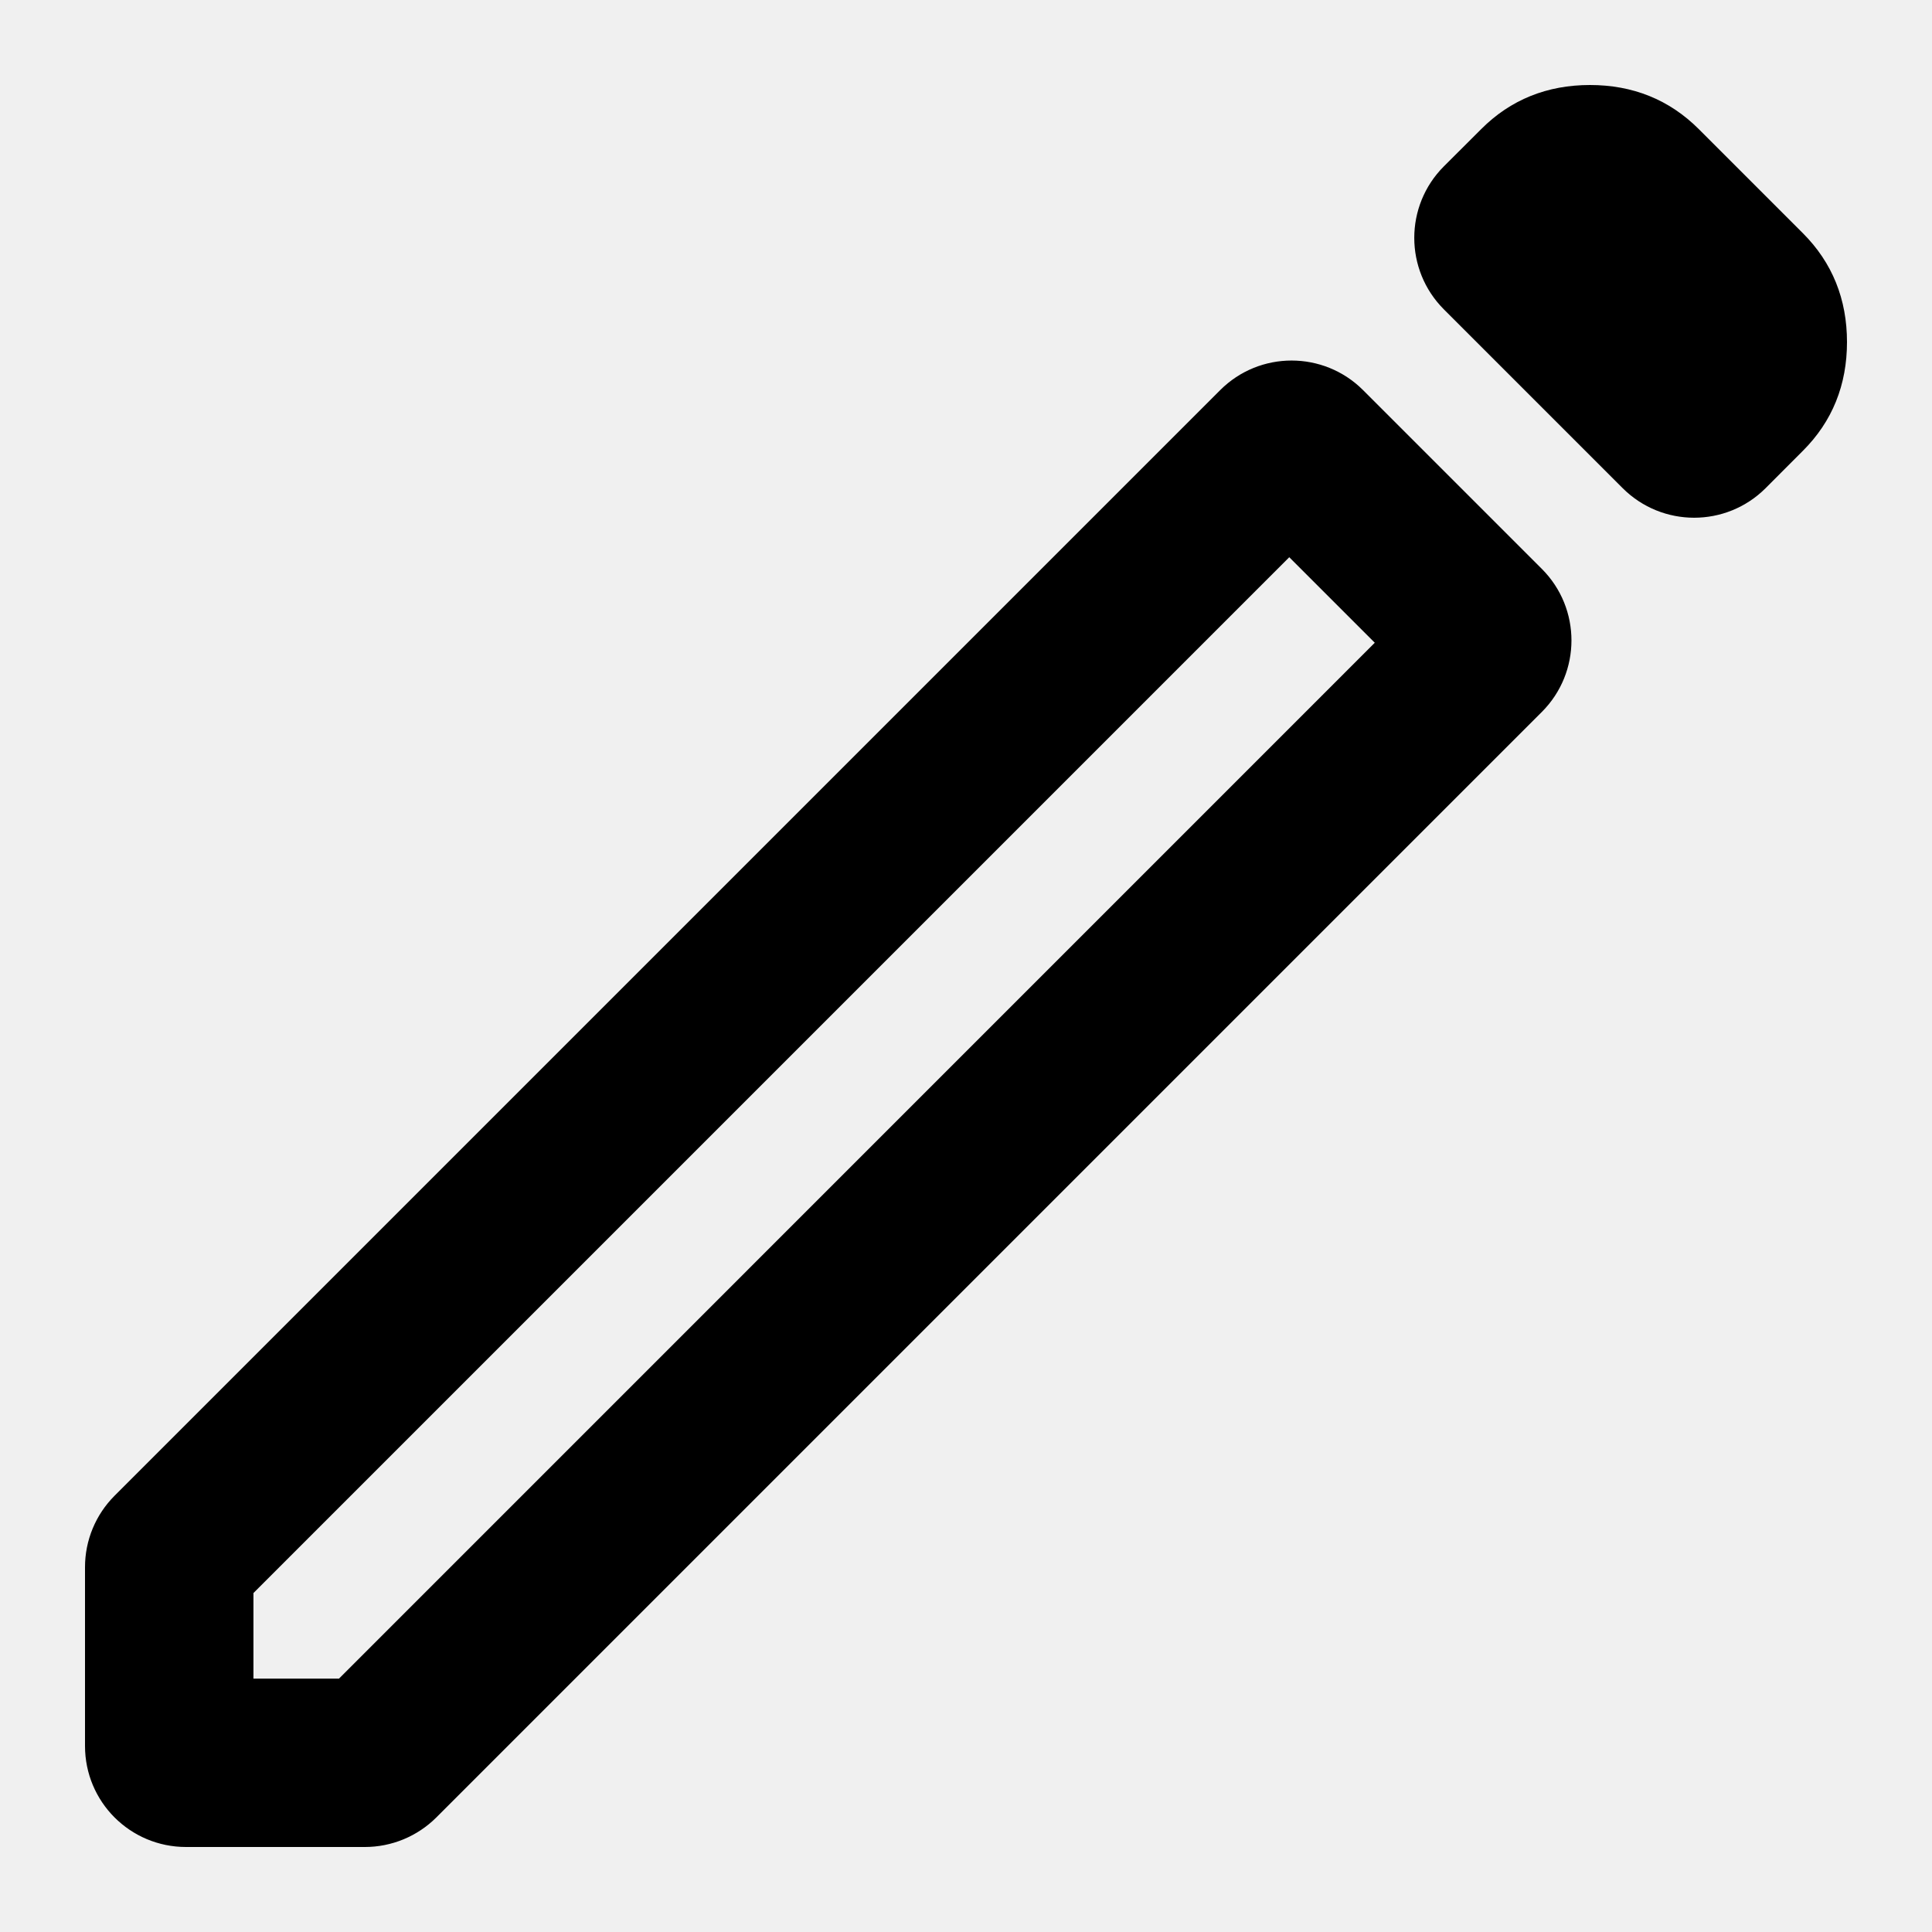
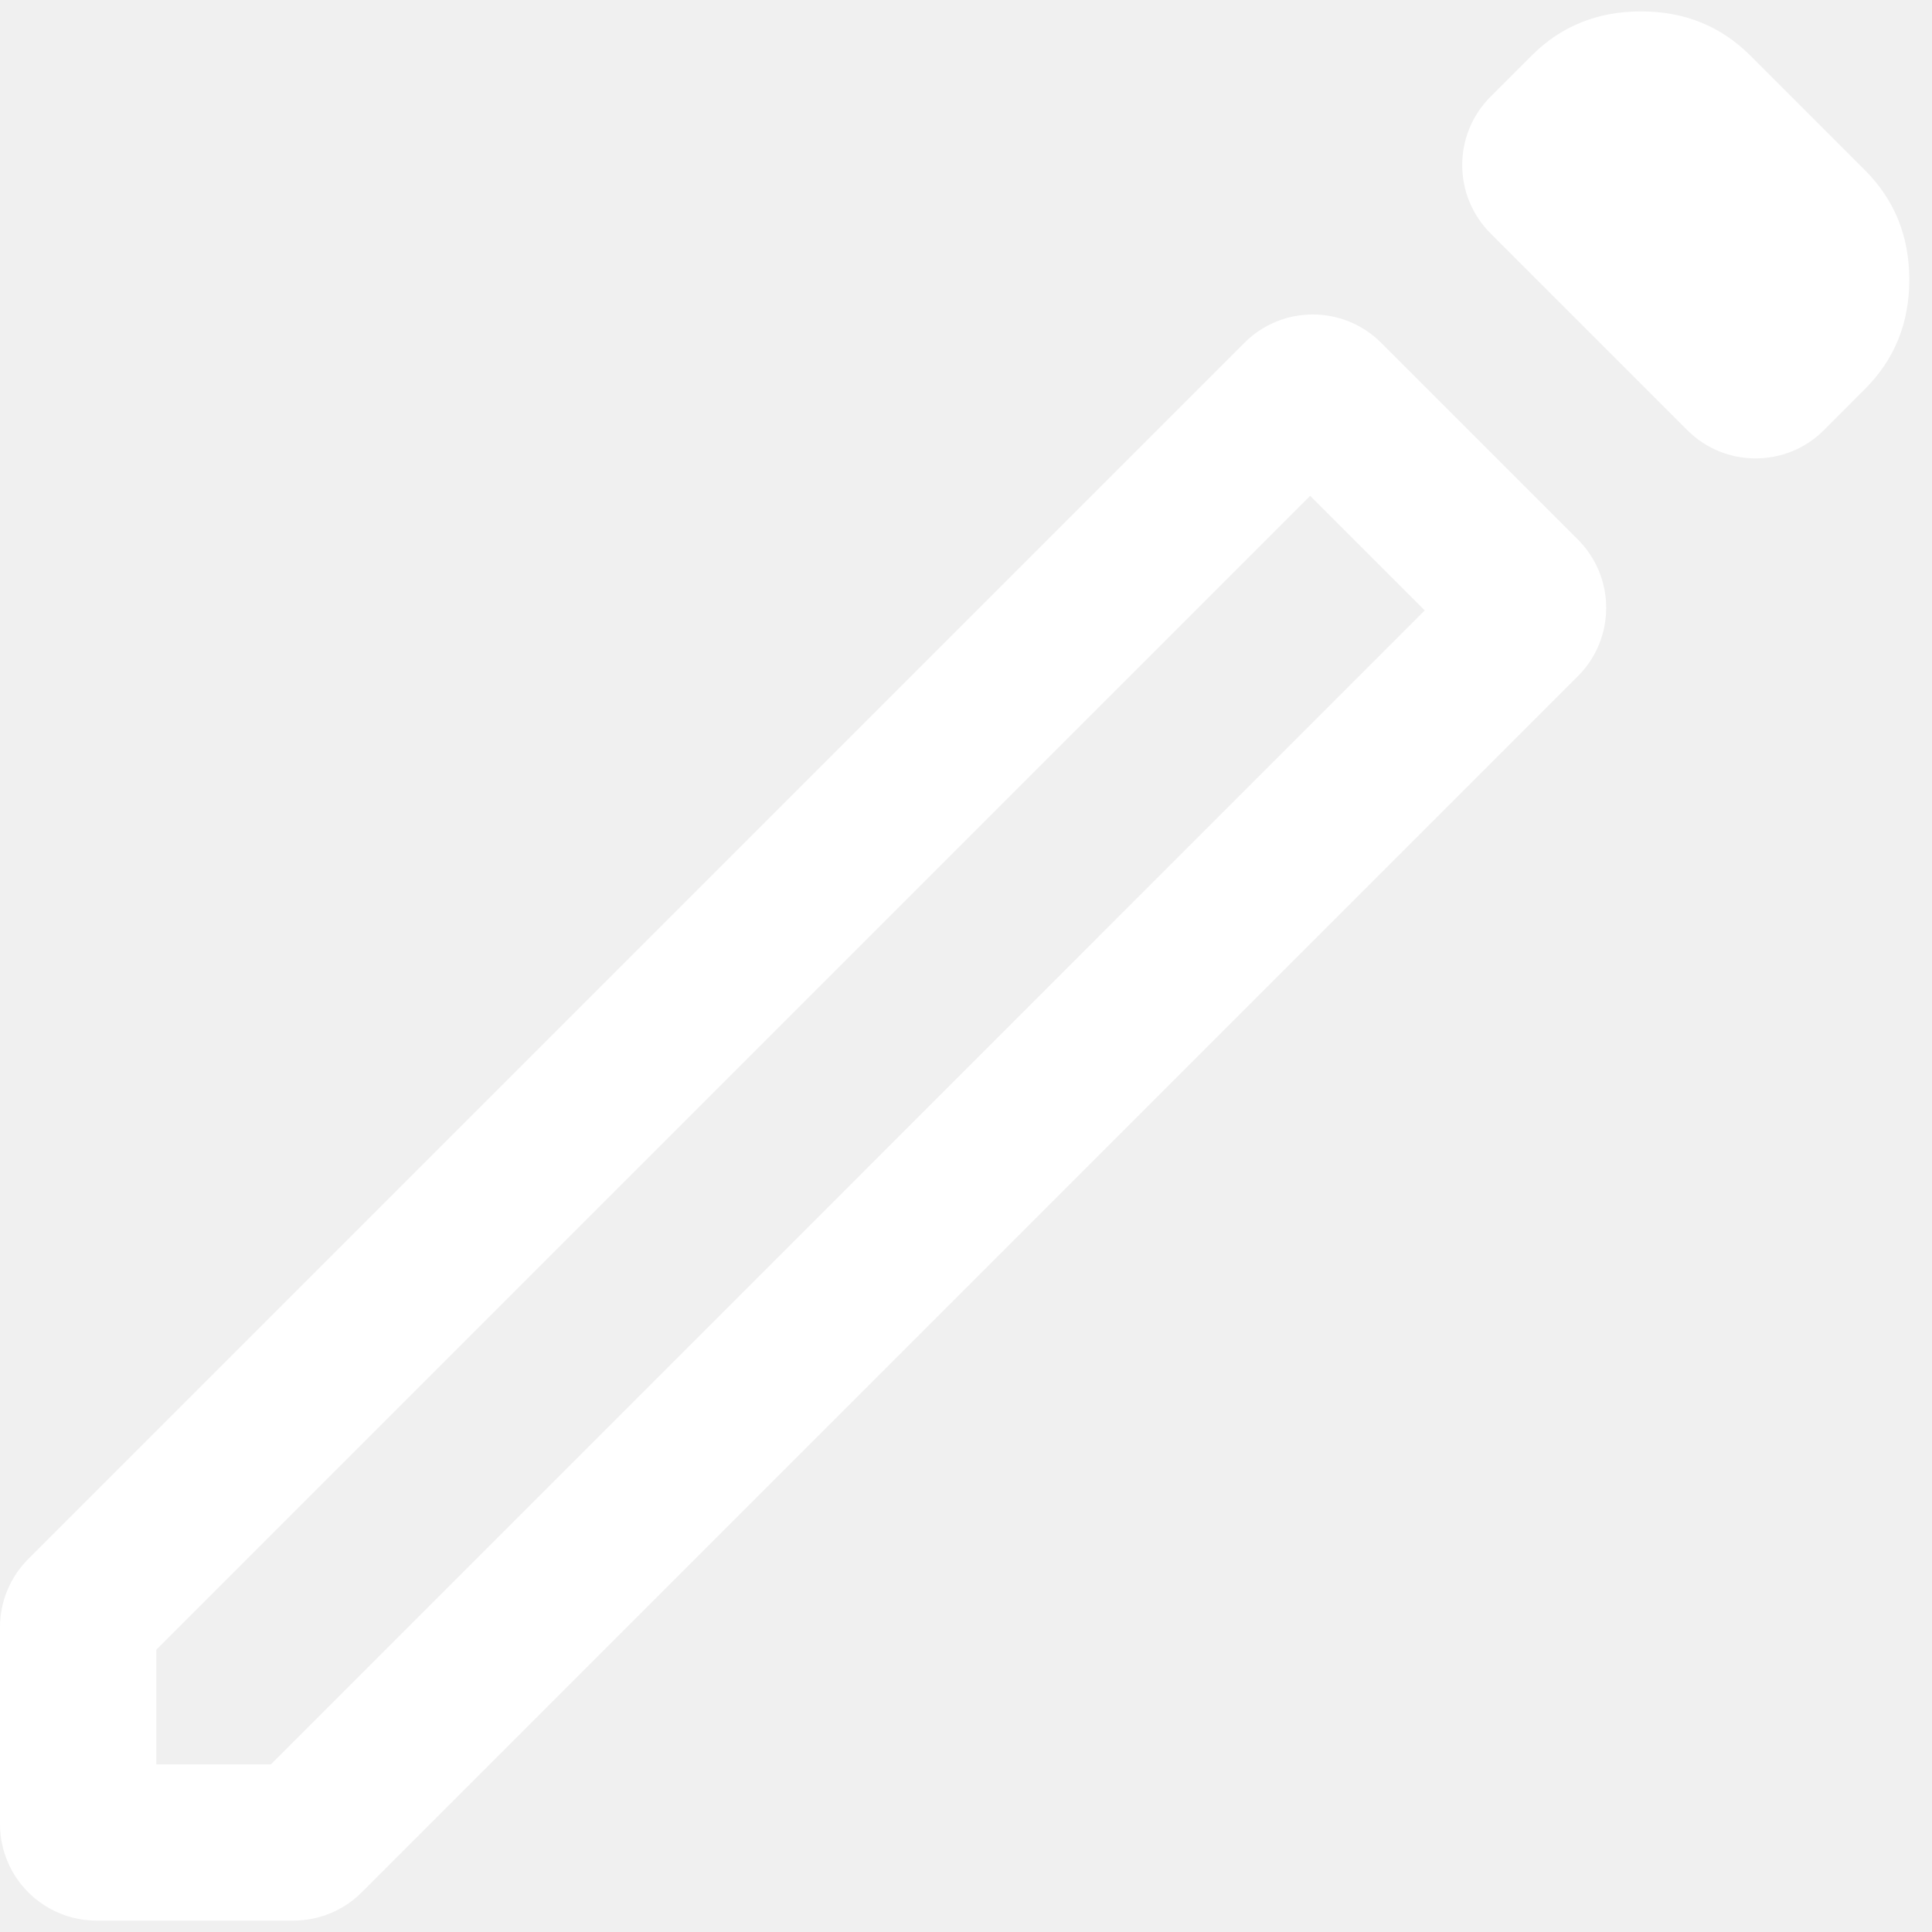
- <svg xmlns="http://www.w3.org/2000/svg" width="22" height="22" viewBox="0 0 22 22" fill="none">
-   <path d="M2.736 19.265H3.922L15.867 7.319L14.681 6.133L2.736 18.078V19.265ZM19.999 5.453C19.608 5.843 18.975 5.843 18.584 5.453L16.547 3.416C16.157 3.025 16.157 2.392 16.547 2.001L16.973 1.576C17.278 1.27 17.656 1.118 18.105 1.118C18.555 1.118 18.932 1.27 19.238 1.576L20.424 2.762C20.73 3.068 20.882 3.446 20.882 3.895C20.882 4.344 20.73 4.722 20.424 5.027L19.999 5.453ZM17.452 6.585C17.842 6.976 17.842 7.609 17.452 8L4.862 20.59C4.674 20.777 4.42 20.882 4.155 20.882H2.118C1.565 20.882 1.118 20.435 1.118 19.882V17.845C1.118 17.58 1.223 17.326 1.411 17.138L14.001 4.548C14.391 4.158 15.024 4.158 15.415 4.548L17.452 6.585ZM15.274 6.726L14.681 6.133L15.867 7.319L15.274 6.726Z" fill="currentColor" />
-   <path d="M15.867 7.319L3.922 19.265H2.736V18.078L14.681 6.133M15.867 7.319L14.681 6.133M15.867 7.319L15.274 6.726L14.681 6.133M16.973 1.576L16.547 2.001C16.157 2.392 16.157 3.025 16.547 3.416L18.584 5.453C18.975 5.843 19.608 5.843 19.999 5.453L20.424 5.027C20.73 4.722 20.882 4.344 20.882 3.895C20.882 3.446 20.73 3.068 20.424 2.762L19.238 1.576C18.932 1.27 18.555 1.118 18.105 1.118C17.656 1.118 17.278 1.27 16.973 1.576ZM4.862 20.59L17.452 8C17.842 7.609 17.842 6.976 17.452 6.585L15.415 4.548C15.024 4.158 14.391 4.158 14.001 4.548L1.411 17.138C1.223 17.326 1.118 17.58 1.118 17.845V19.882C1.118 20.435 1.565 20.882 2.118 20.882H4.155C4.42 20.882 4.674 20.777 4.862 20.59Z" stroke="currentColor" stroke-width="0.3" />
+ <svg xmlns="http://www.w3.org/2000/svg" width="20" height="20" viewBox="0 0 20 20" fill="none">
+   <path d="M1.618 18.265H2.804L14.749 6.319L13.563 5.133L1.618 17.078V18.265ZM18.881 4.453C18.49 4.843 17.857 4.843 17.467 4.453L15.43 2.416C15.039 2.025 15.039 1.392 15.43 1.001L15.855 0.576C16.16 0.27 16.538 0.118 16.987 0.118C17.437 0.118 17.814 0.27 18.12 0.576L19.306 1.762C19.612 2.068 19.765 2.446 19.765 2.895C19.765 3.344 19.612 3.722 19.306 4.027L18.881 4.453ZM16.334 5.585C16.725 5.976 16.725 6.609 16.334 7L3.744 19.59C3.557 19.777 3.302 19.882 3.037 19.882H1C0.448 19.882 0 19.435 0 18.882V16.845C0 16.58 0.105 16.326 0.293 16.138L12.883 3.548C13.273 3.158 13.906 3.158 14.297 3.548L16.334 5.585ZM14.156 5.726L13.563 5.133L14.749 6.319L14.156 5.726Z" fill="white" />
</svg>
